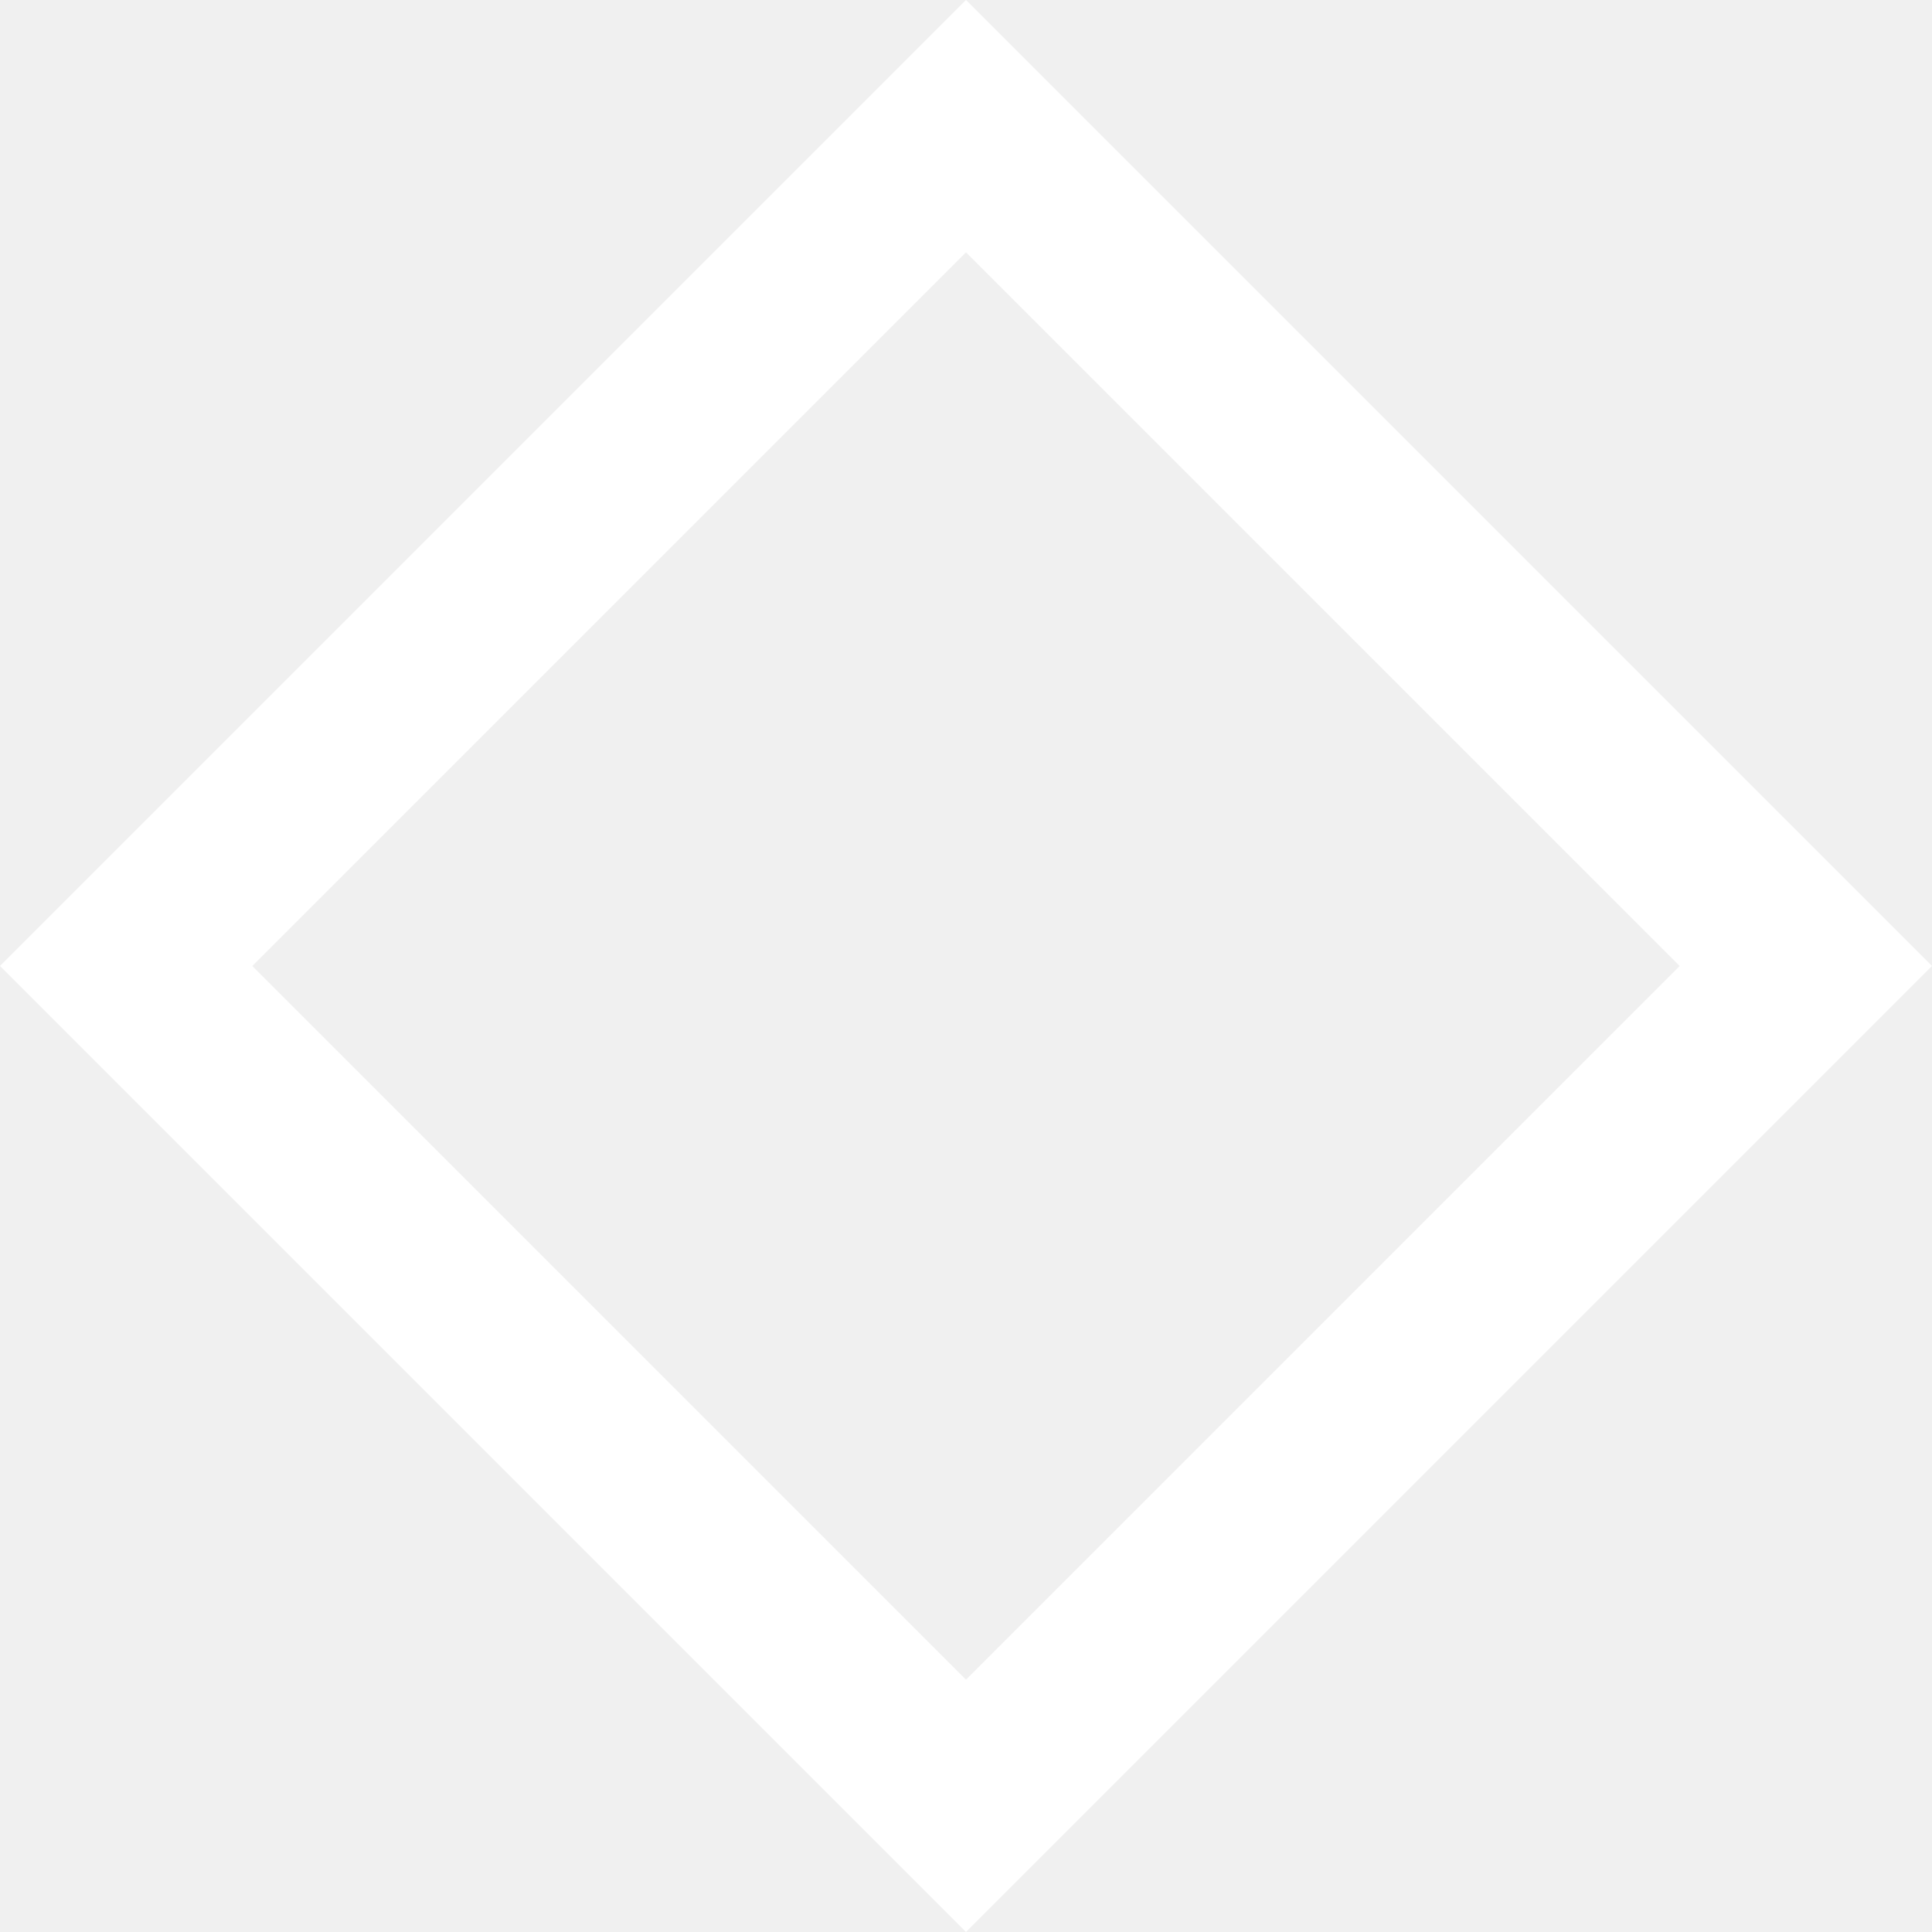
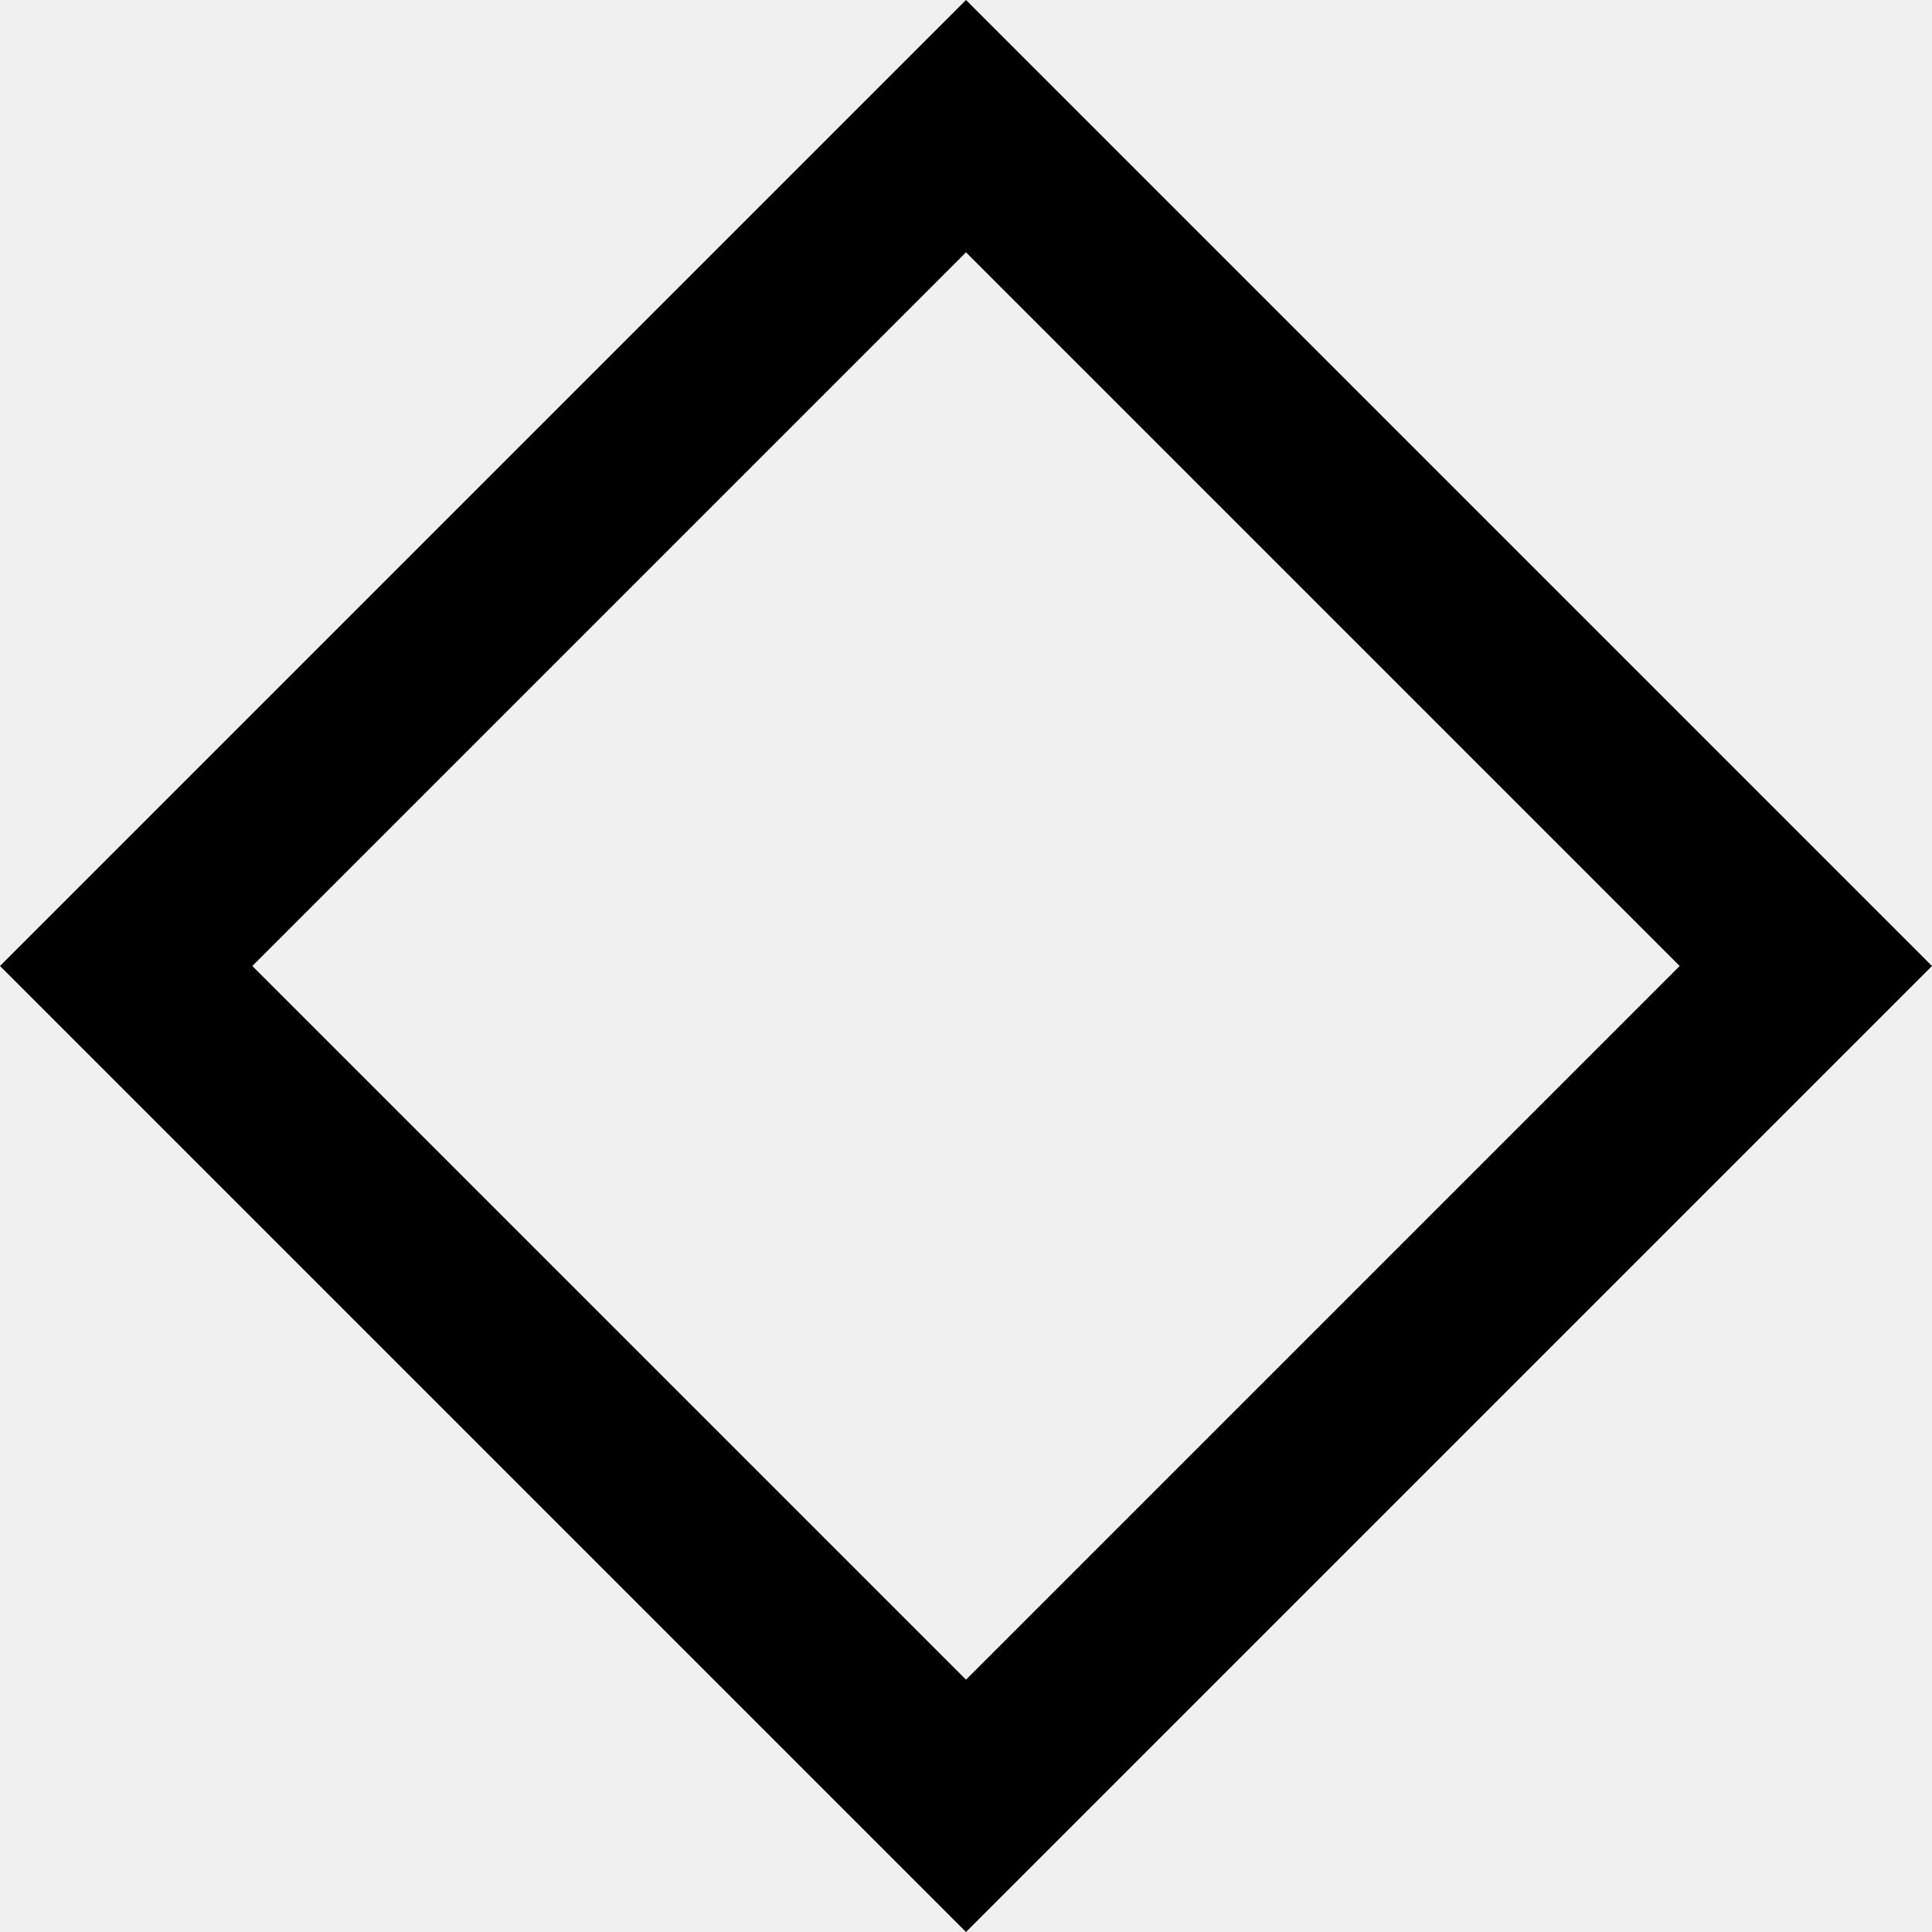
<svg xmlns="http://www.w3.org/2000/svg" width="20" height="20" viewBox="0 0 20 20" fill="none">
-   <path d="M20 10L10 20L0 10L10 0L20 10ZM2.612 10L10 17.388L17.388 10L10 2.612L2.612 10Z" fill="white" />
+   <path d="M20 10L10 20L0 10L10 0L20 10ZM2.612 10L10 17.388L17.388 10L10 2.612L2.612 10Z" fill="currentColor" />
</svg>
